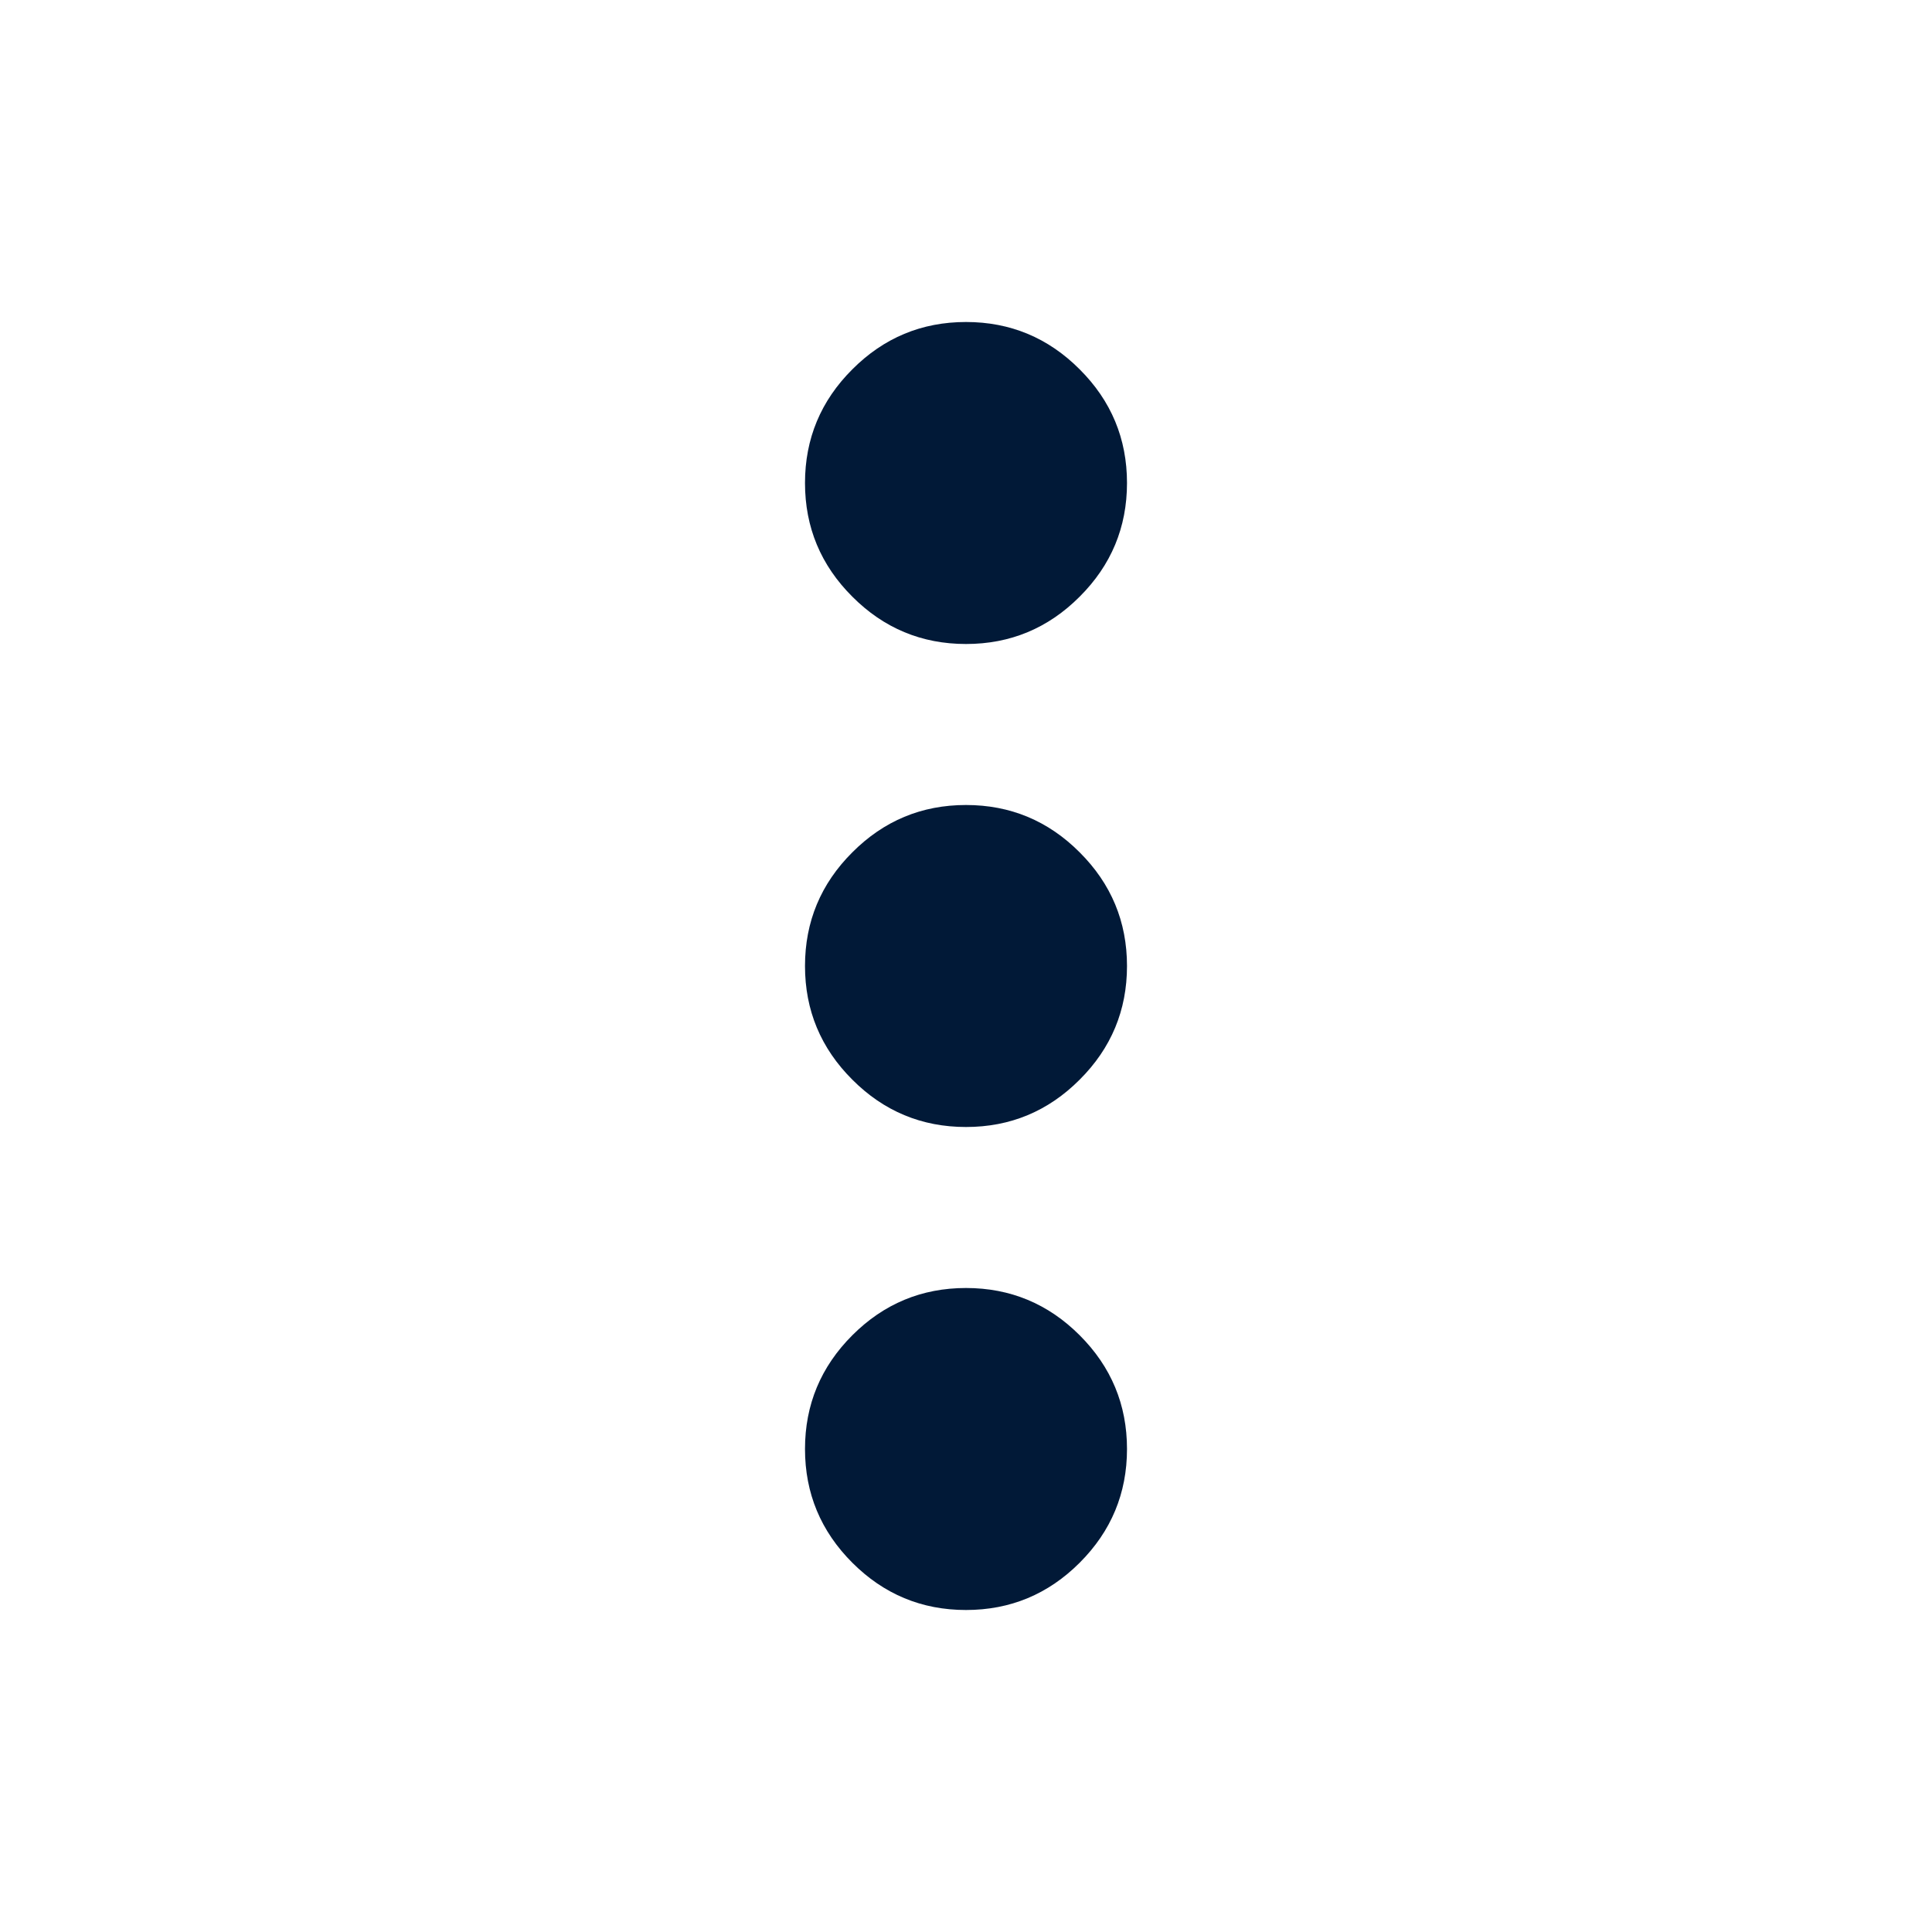
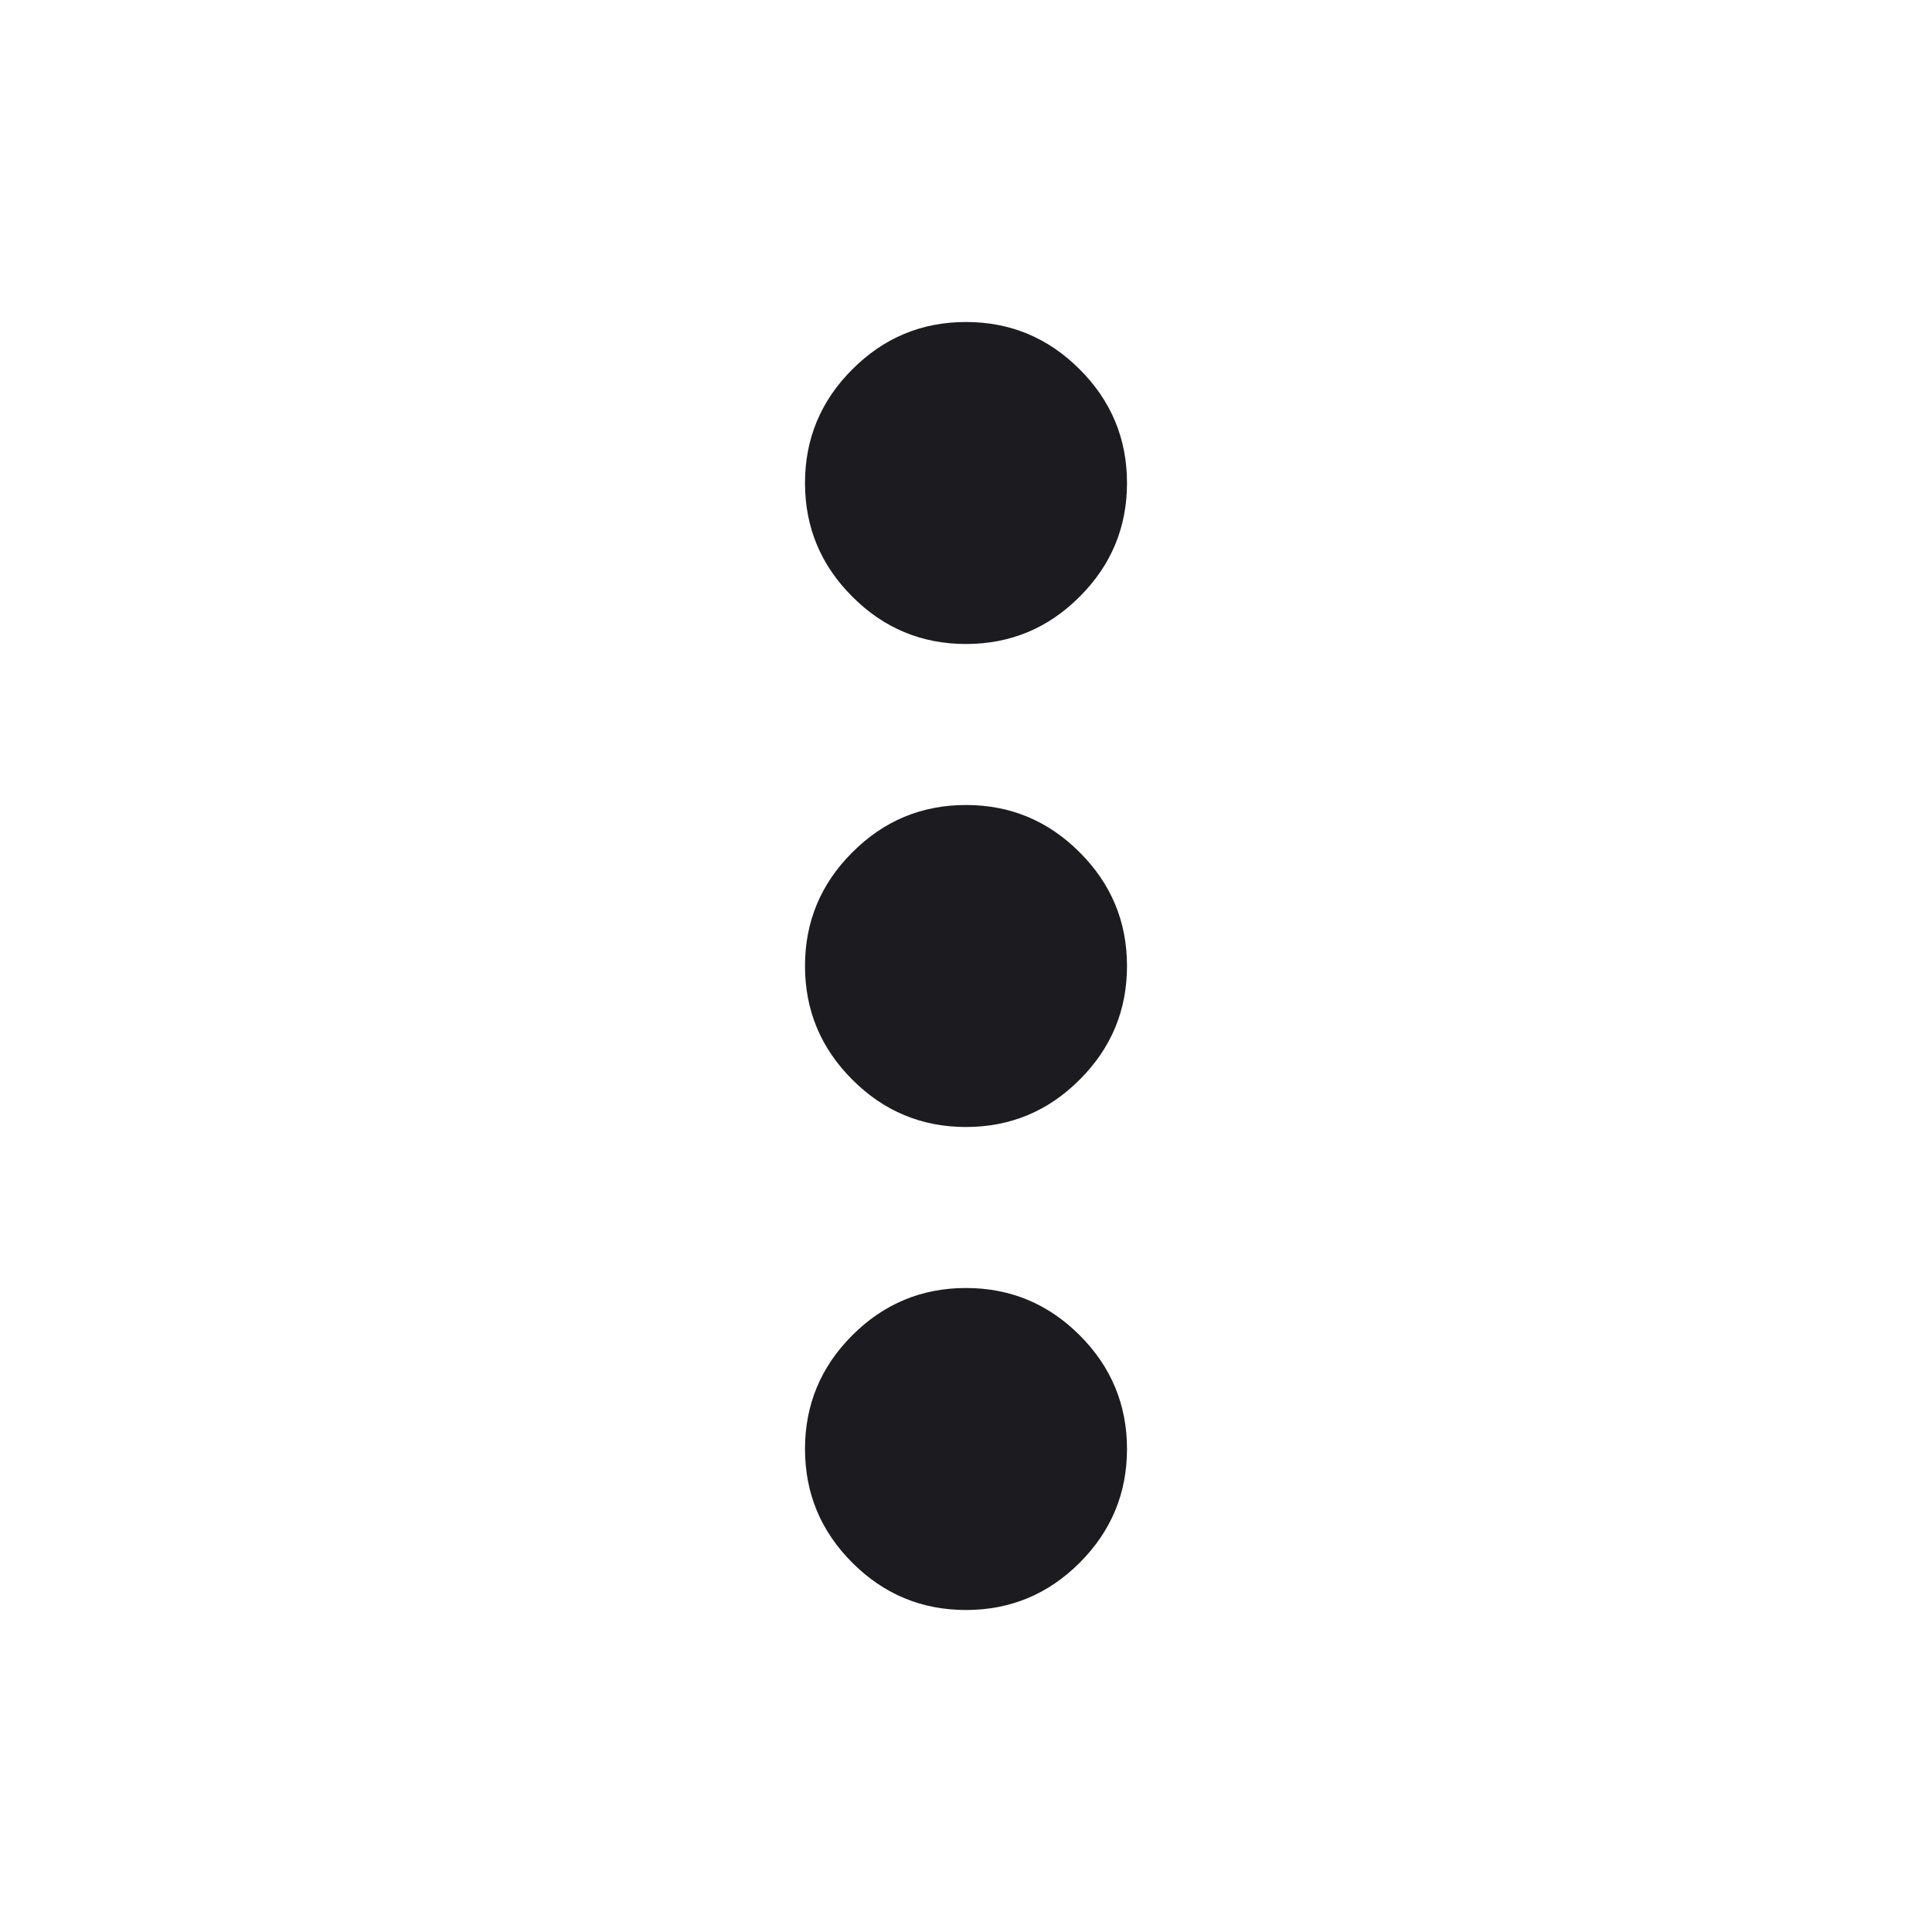
<svg xmlns="http://www.w3.org/2000/svg" width="24" height="24" viewBox="0 0 24 24" fill="none">
  <mask id="mask0_1817_17643" style="mask-type:alpha" maskUnits="userSpaceOnUse" x="0" y="0" width="24" height="24">
    <rect width="24" height="24" fill="#D9D9D9" />
  </mask>
  <g mask="url(#mask0_1817_17643)">
-     <path d="M12 20C11.45 20 10.979 19.804 10.588 19.413C10.196 19.021 10 18.55 10 18C10 17.45 10.196 16.979 10.588 16.587C10.979 16.196 11.45 16 12 16C12.55 16 13.021 16.196 13.412 16.587C13.804 16.979 14 17.45 14 18C14 18.55 13.804 19.021 13.412 19.413C13.021 19.804 12.55 20 12 20ZM12 14C11.45 14 10.979 13.804 10.588 13.412C10.196 13.021 10 12.55 10 12C10 11.45 10.196 10.979 10.588 10.588C10.979 10.196 11.45 10 12 10C12.55 10 13.021 10.196 13.412 10.588C13.804 10.979 14 11.45 14 12C14 12.55 13.804 13.021 13.412 13.412C13.021 13.804 12.55 14 12 14ZM12 8C11.45 8 10.979 7.804 10.588 7.412C10.196 7.021 10 6.55 10 6C10 5.45 10.196 4.979 10.588 4.588C10.979 4.196 11.45 4 12 4C12.55 4 13.021 4.196 13.412 4.588C13.804 4.979 14 5.45 14 6C14 6.55 13.804 7.021 13.412 7.412C13.021 7.804 12.55 8 12 8Z" fill="#011937" />
+     <path d="M12 20C11.45 20 10.979 19.804 10.588 19.413C10.196 19.021 10 18.55 10 18C10 17.45 10.196 16.979 10.588 16.587C10.979 16.196 11.45 16 12 16C12.55 16 13.021 16.196 13.412 16.587C13.804 16.979 14 17.45 14 18C14 18.55 13.804 19.021 13.412 19.413C13.021 19.804 12.55 20 12 20ZM12 14C11.45 14 10.979 13.804 10.588 13.412C10.196 13.021 10 12.55 10 12C10 11.45 10.196 10.979 10.588 10.588C10.979 10.196 11.45 10 12 10C12.55 10 13.021 10.196 13.412 10.588C13.804 10.979 14 11.45 14 12C14 12.55 13.804 13.021 13.412 13.412C13.021 13.804 12.55 14 12 14ZM12 8C11.45 8 10.979 7.804 10.588 7.412C10.196 7.021 10 6.55 10 6C10 5.45 10.196 4.979 10.588 4.588C10.979 4.196 11.45 4 12 4C12.55 4 13.021 4.196 13.412 4.588C13.804 4.979 14 5.45 14 6C14 6.55 13.804 7.021 13.412 7.412C13.021 7.804 12.55 8 12 8Z" fill="#1C1B1F" />
  </g>
</svg>
